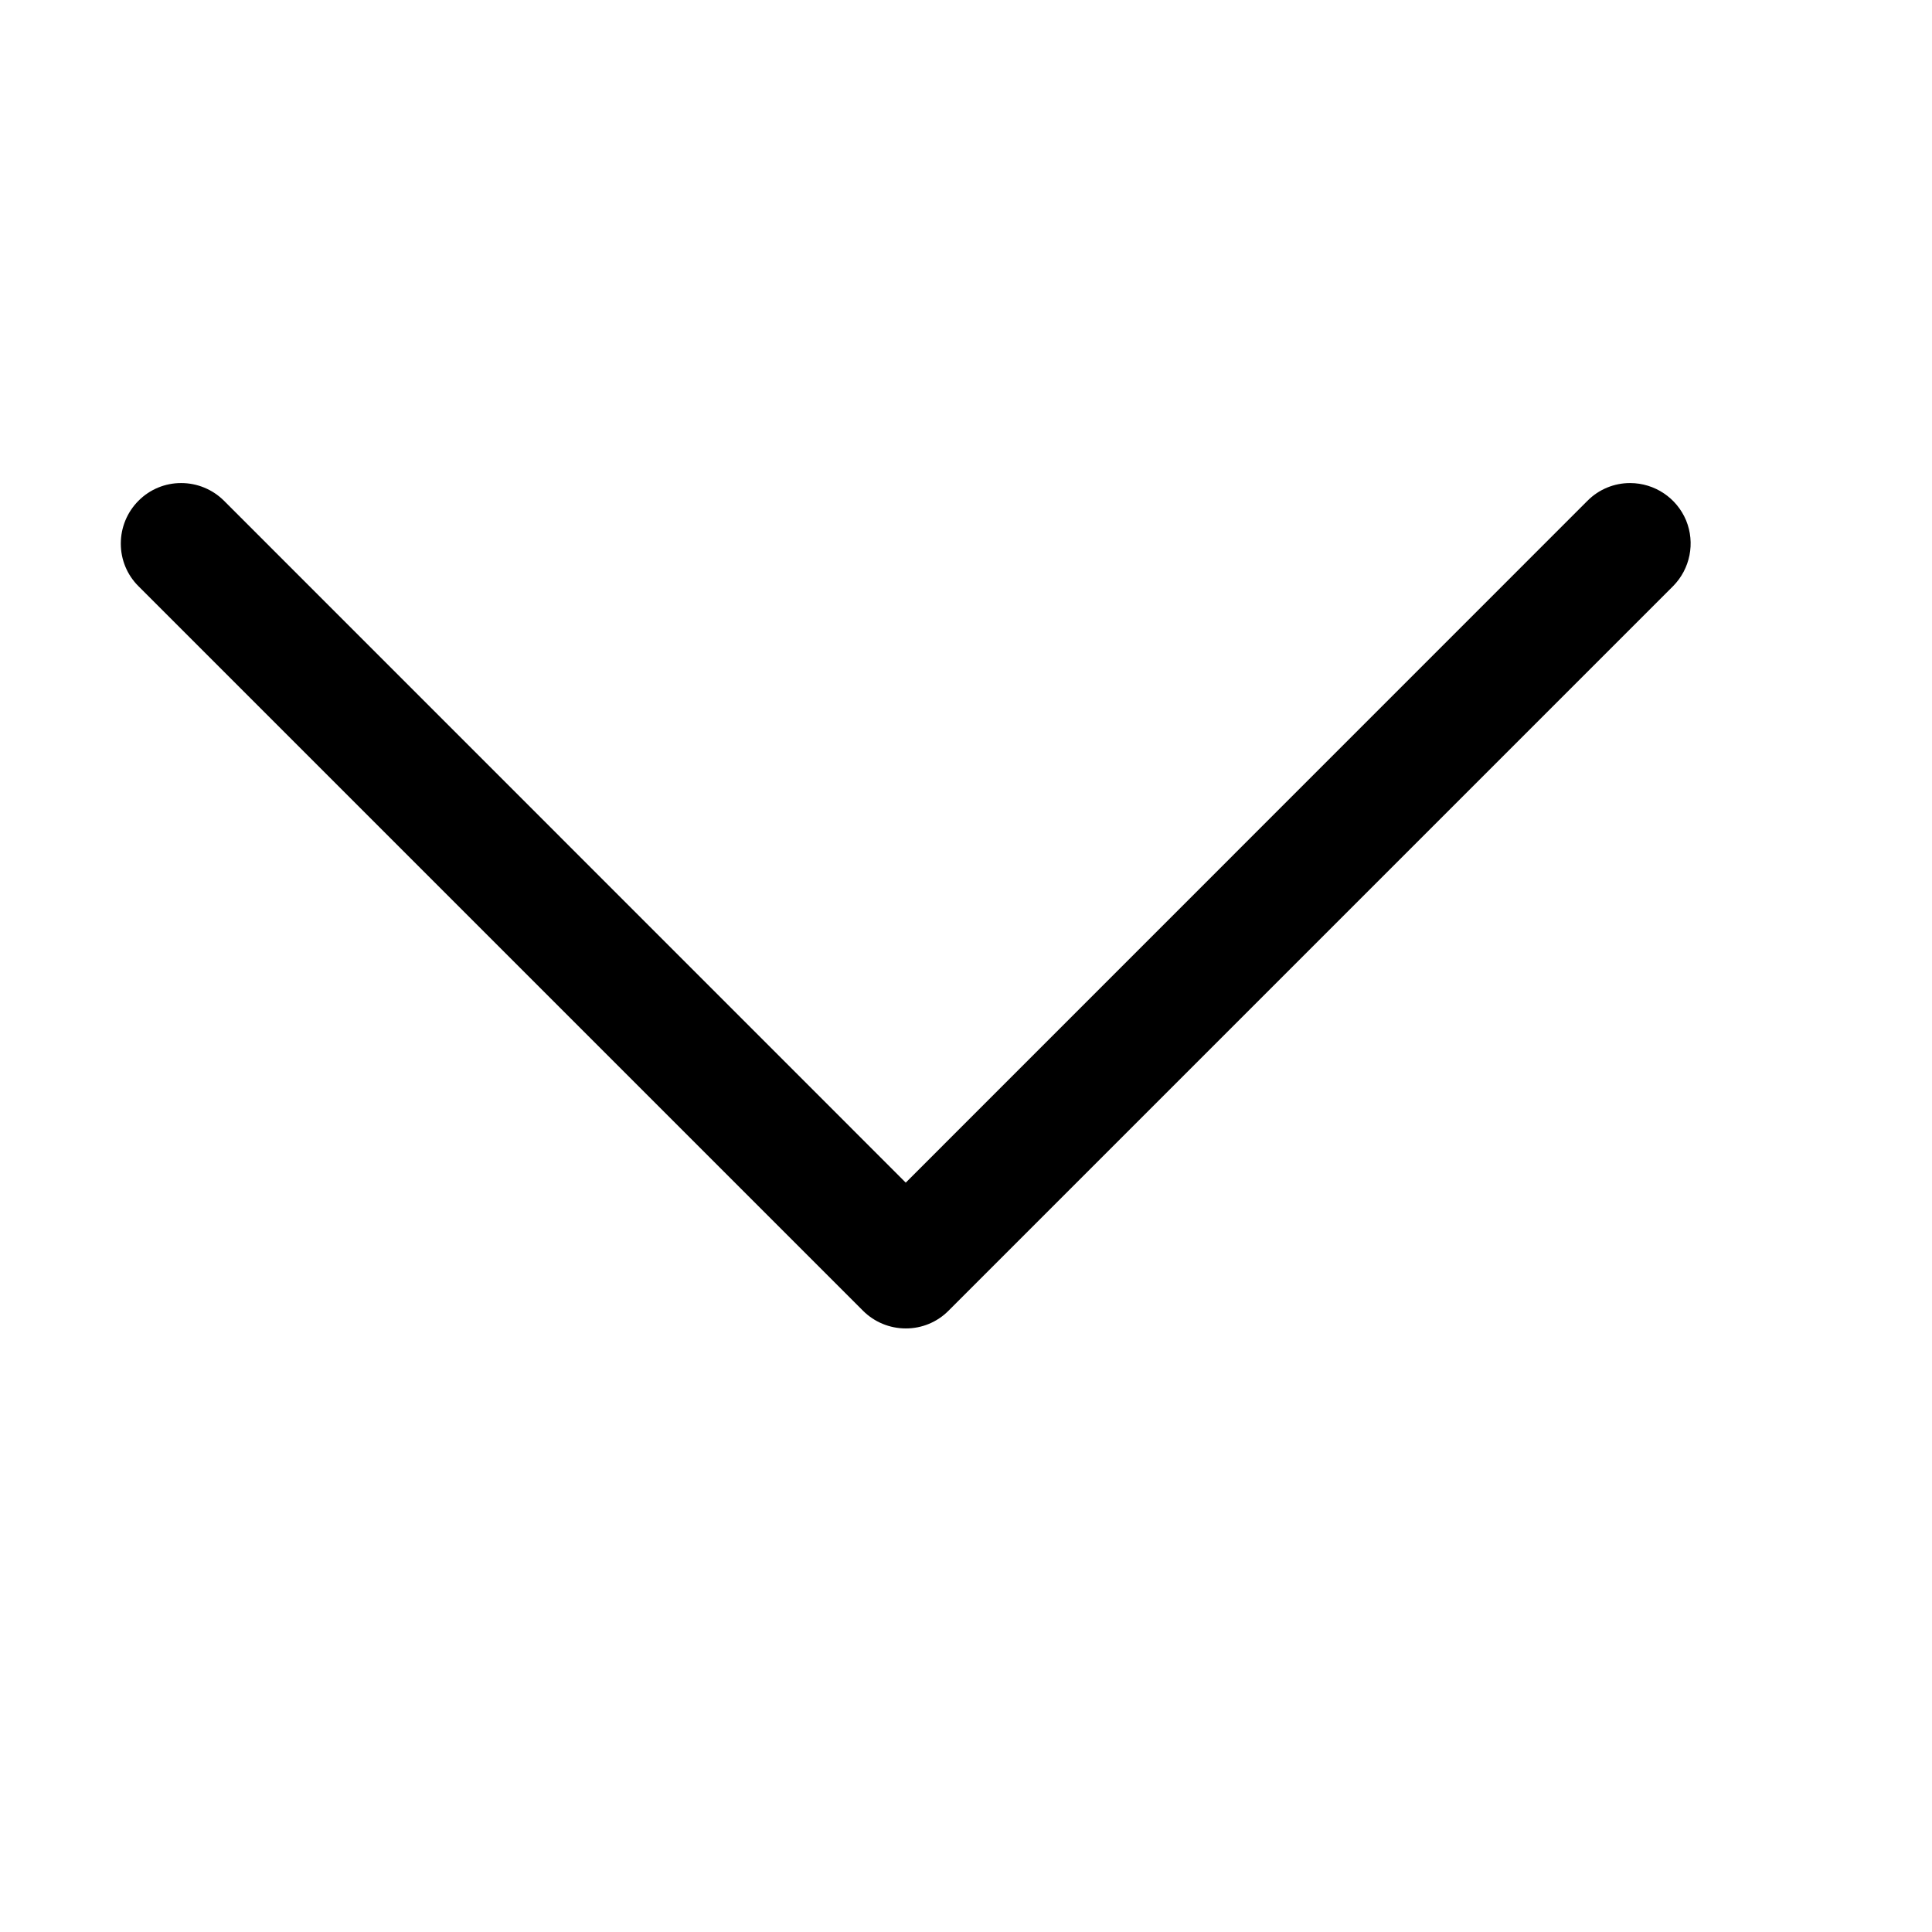
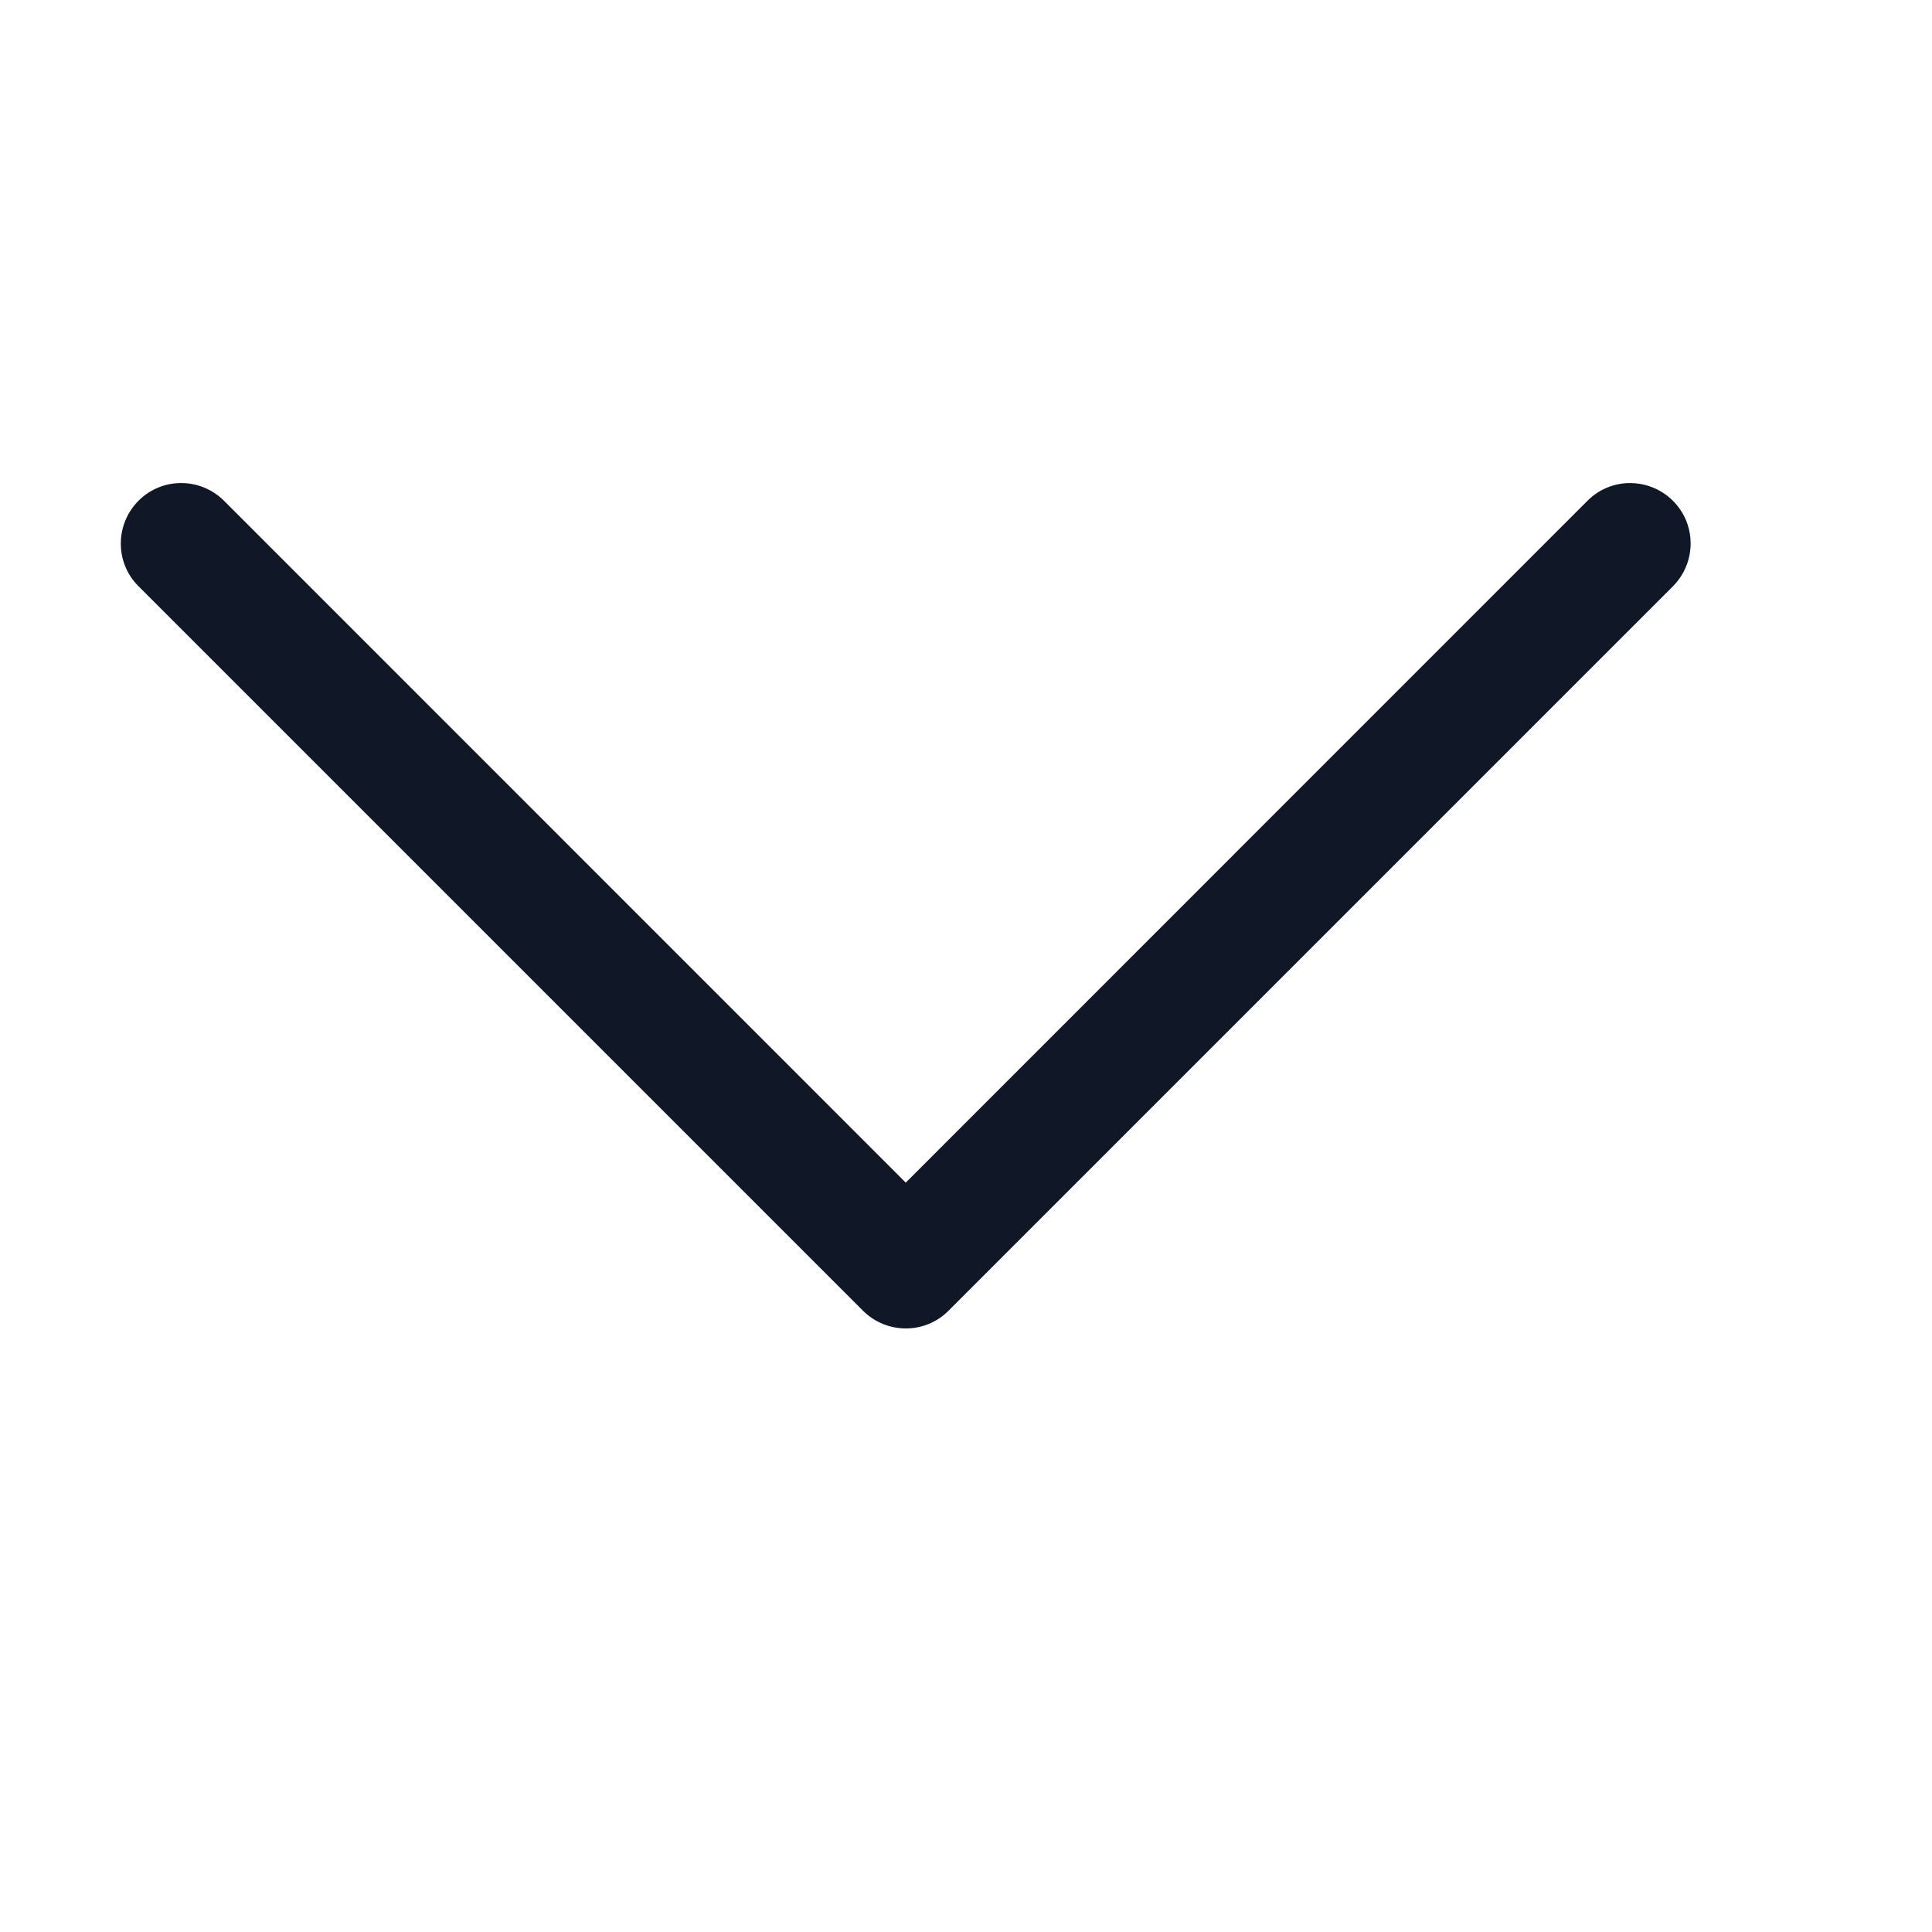
<svg xmlns="http://www.w3.org/2000/svg" width="32" height="32">
-   <path d="M2.294 8.294a.991.991 0 0 1 .708-.293 1.002 1.002 0 0 1 .708.293l11.292 11.294L26.294 8.294a.991.991 0 0 1 .708-.293 1.006 1.006 0 0 1 .925.618 1.006 1.006 0 0 1-.217 1.091l-12 12a.991.991 0 0 1-.708.293 1.002 1.002 0 0 1-.708-.293l-12-12a.991.991 0 0 1-.293-.708 1.002 1.002 0 0 1 .293-.708z" />
+   <path fill="#101828" d="M2.294 8.294a.991.991 0 0 1 .708-.293 1.002 1.002 0 0 1 .708.293l11.292 11.294L26.294 8.294a.991.991 0 0 1 .708-.293 1.006 1.006 0 0 1 .925.618 1.006 1.006 0 0 1-.217 1.091l-12 12a.991.991 0 0 1-.708.293 1.002 1.002 0 0 1-.708-.293l-12-12a.991.991 0 0 1-.293-.708 1.002 1.002 0 0 1 .293-.708z" />
</svg>
